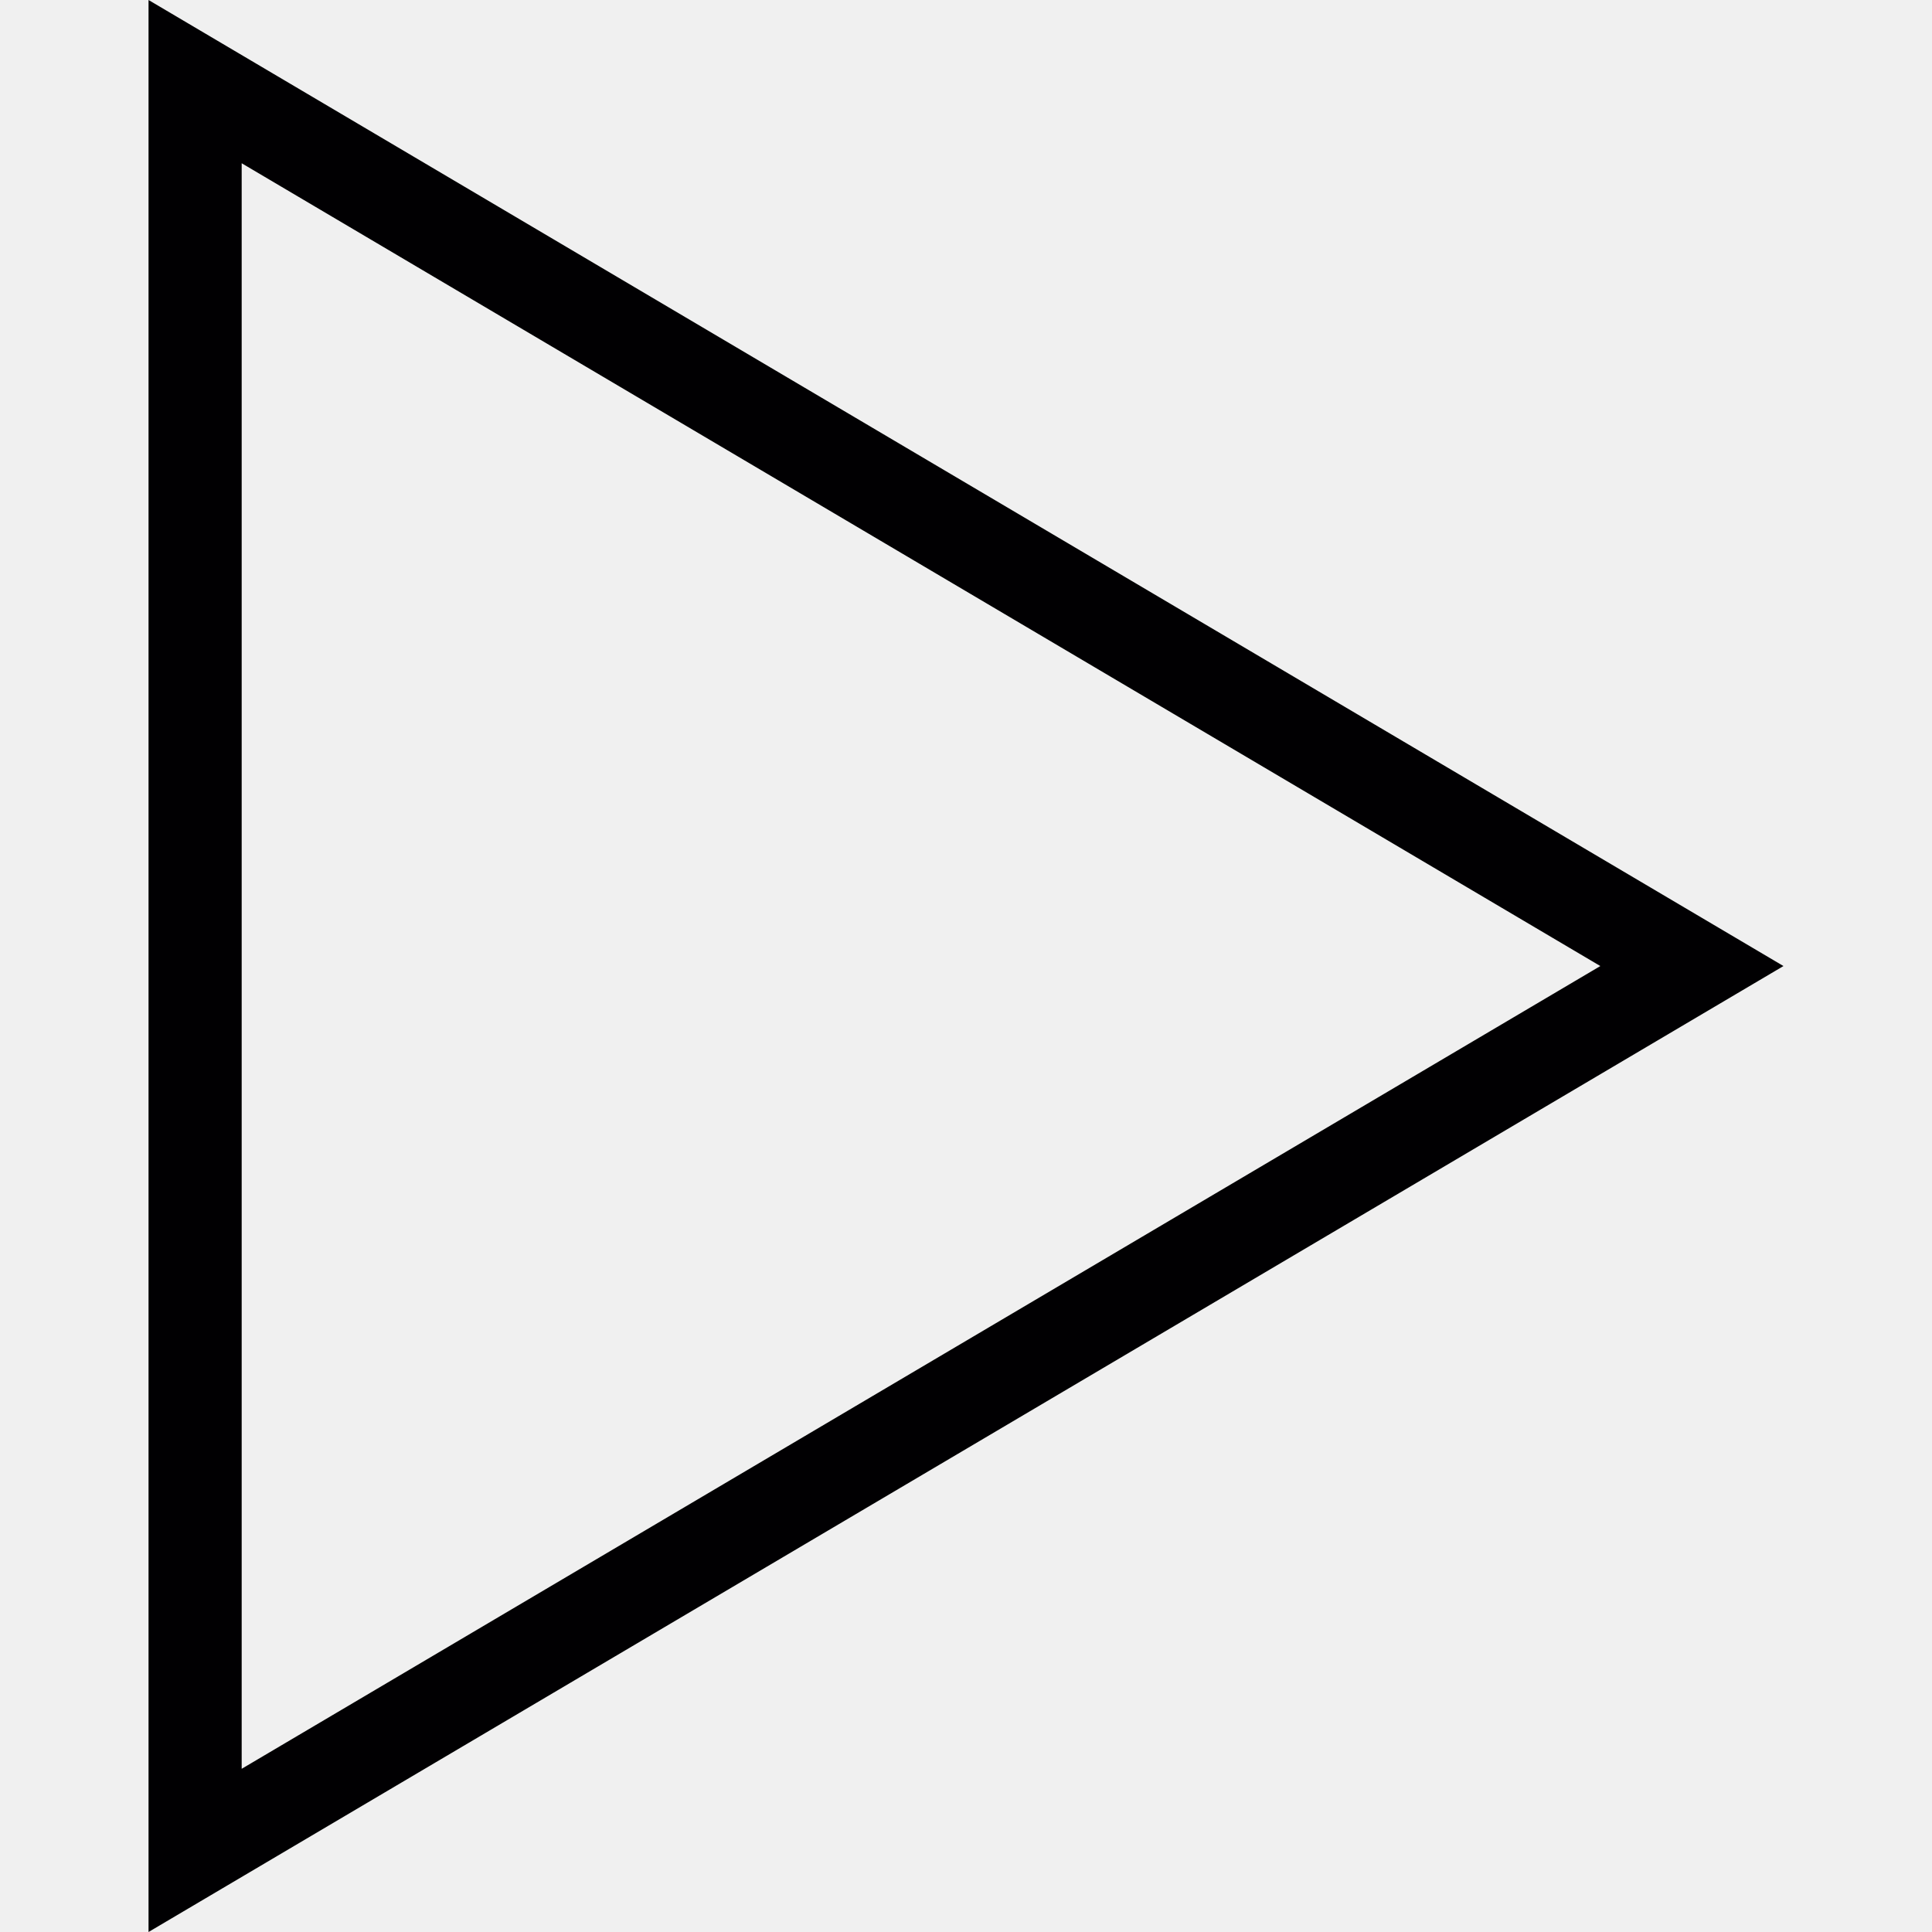
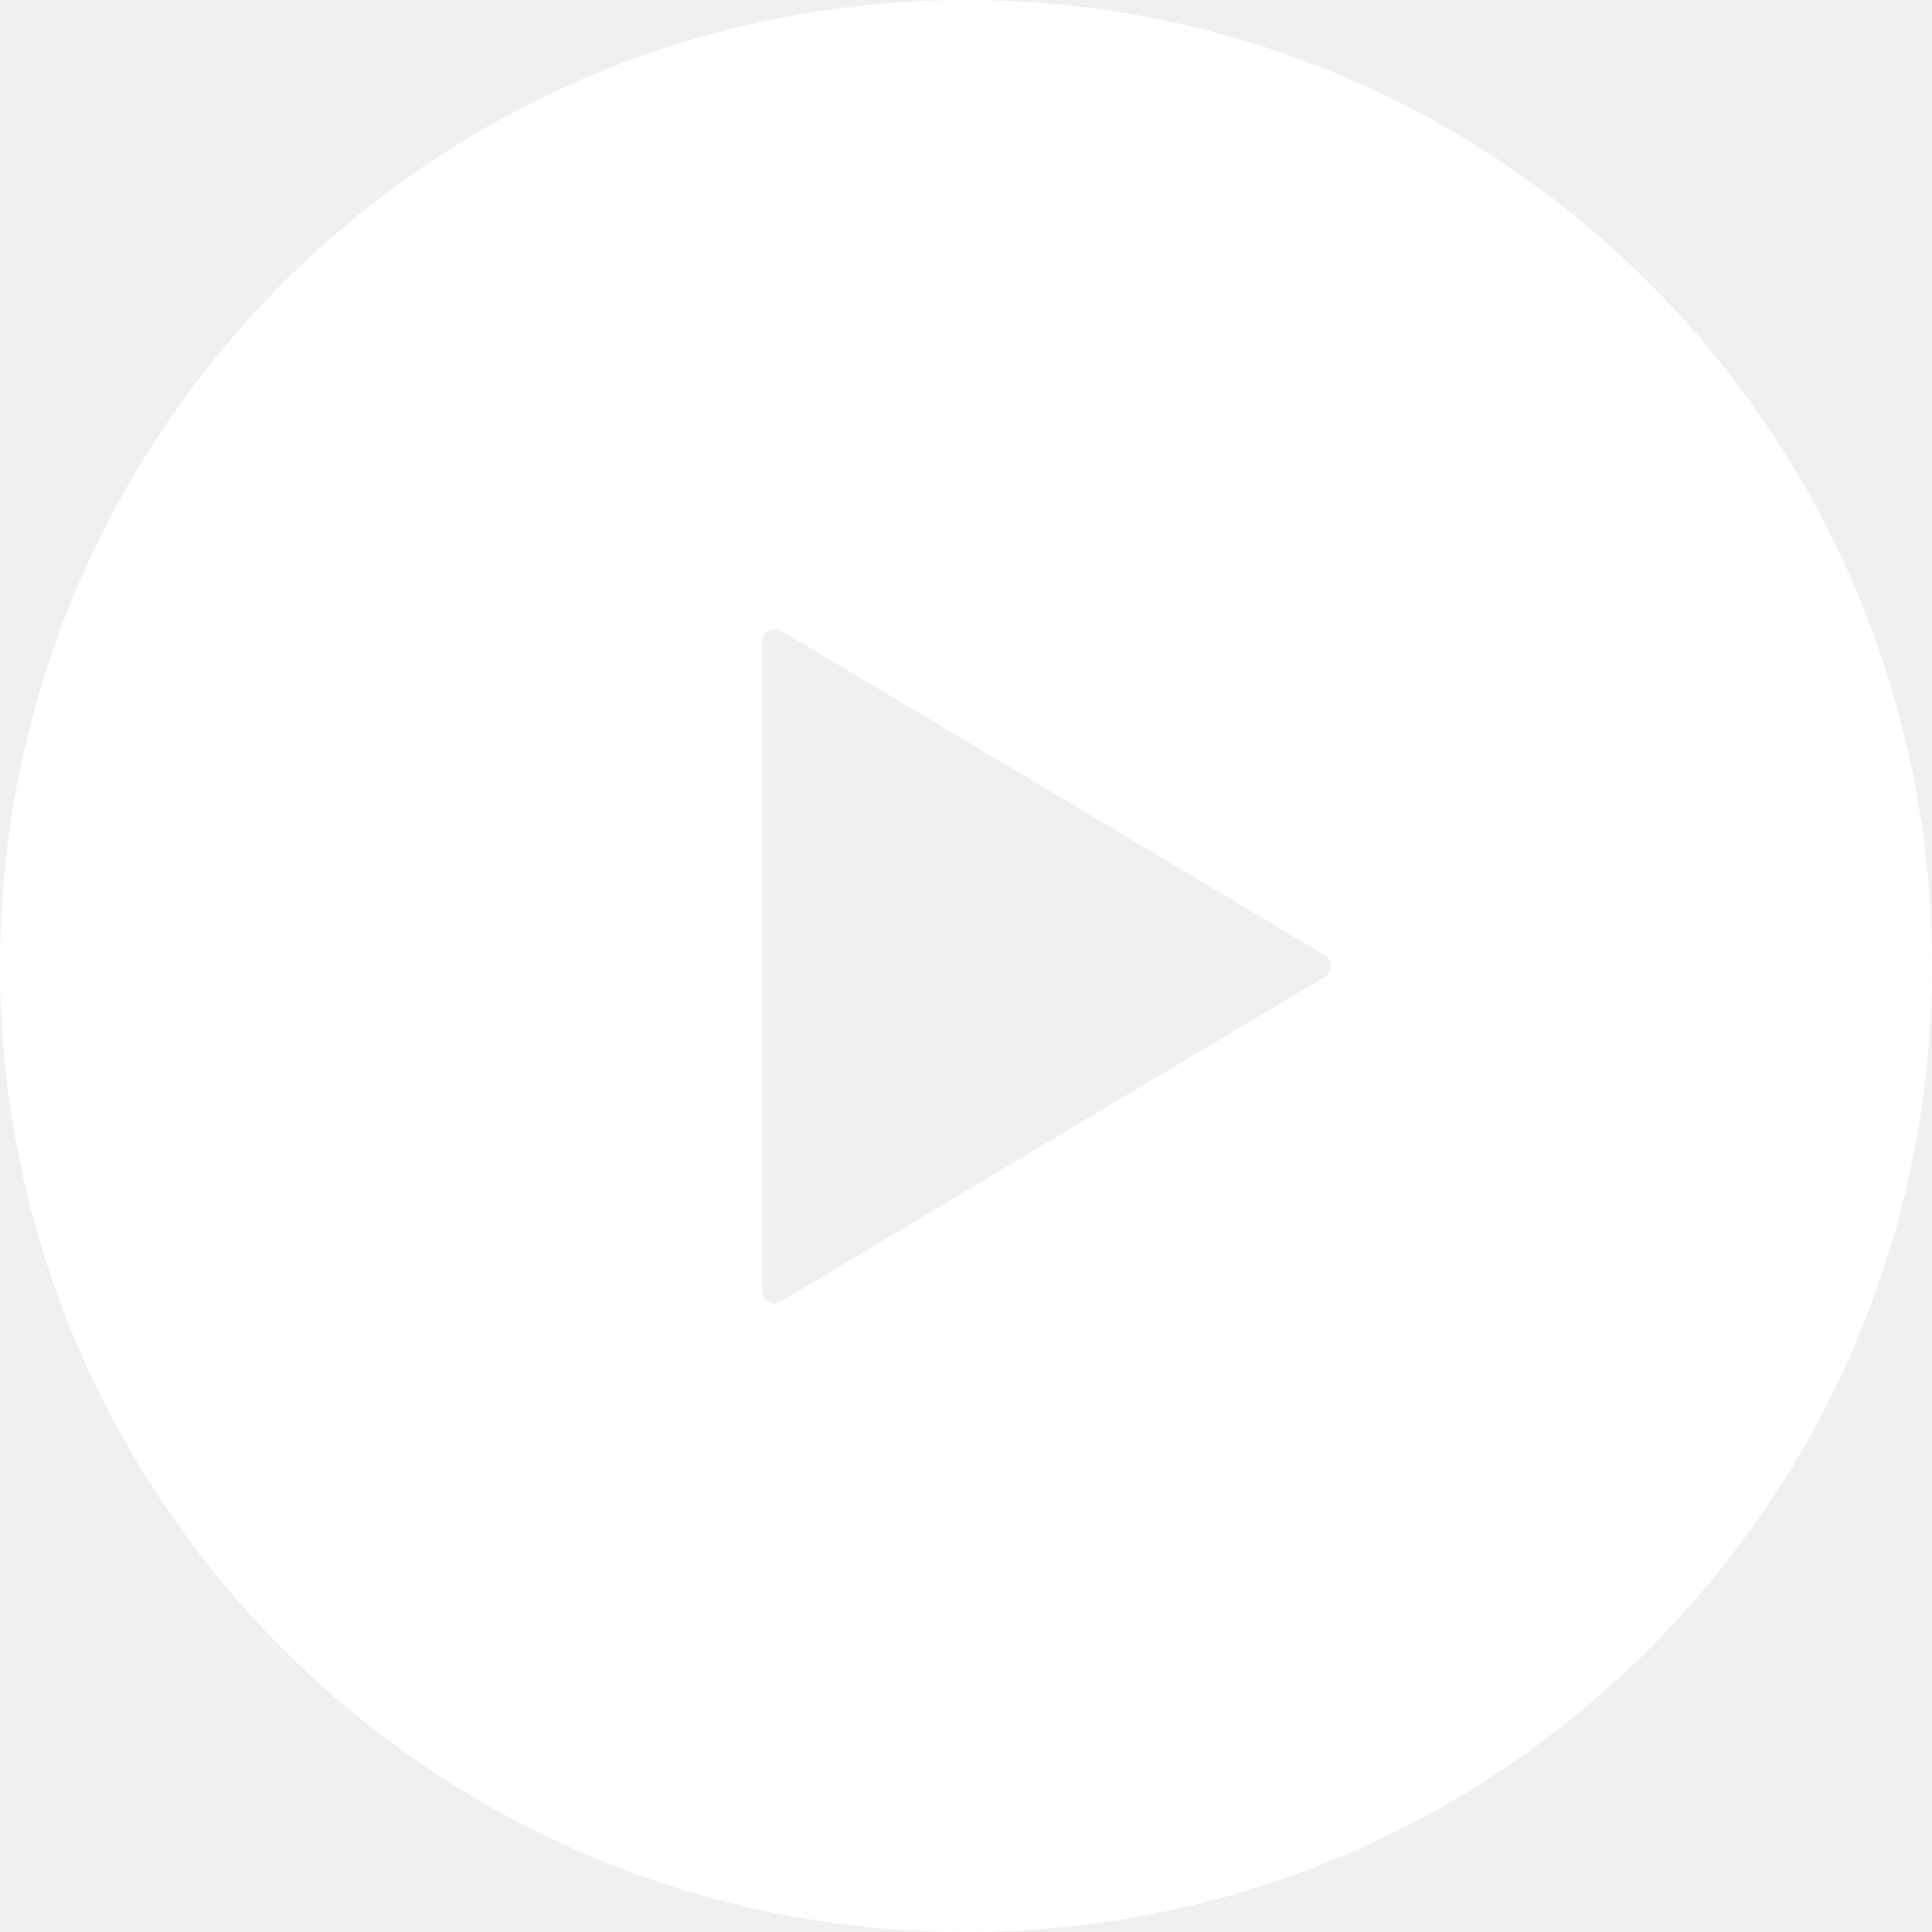
- <svg xmlns="http://www.w3.org/2000/svg" height="800px" width="800px" version="1.1" id="Capa_1" viewBox="0 0 337.173 337.173" xml:space="preserve">
+ <svg xmlns="http://www.w3.org/2000/svg" height="800px" width="800px" version="1.1" id="_x32_" viewBox="0 0 512 512" xml:space="preserve">
+   <style type="text/css">
+ 	.st0{fill:#FFFFFF;}
+ </style>
  <g>
-     <g>
-       <path style="fill:#010002;" d="M25.922,337.173V0l285.329,168.595L25.922,337.173z M42.179,28.491v280.2L279.29,168.595    L42.179,28.491z" />
-     </g>
+     <path class="st0" d="M256,0C114.625,0,0,114.625,0,256c0,141.374,114.625,256,256,256c141.374,0,256-114.626,256-256   C512,114.625,397.374,0,256,0z M351.062,258.898l-144,85.945c-1.031,0.626-2.344,0.657-3.406,0.031   c-1.031-0.594-1.687-1.702-1.687-2.937v-85.946v-85.946c0-1.218,0.656-2.343,1.687-2.938c1.062-0.609,2.375-0.578,3.406,0.031   l144,85.962c1.031,0.586,1.641,1.718,1.641,2.89C352.703,257.187,352.094,258.297,351.062,258.898z" />
  </g>
</svg>
